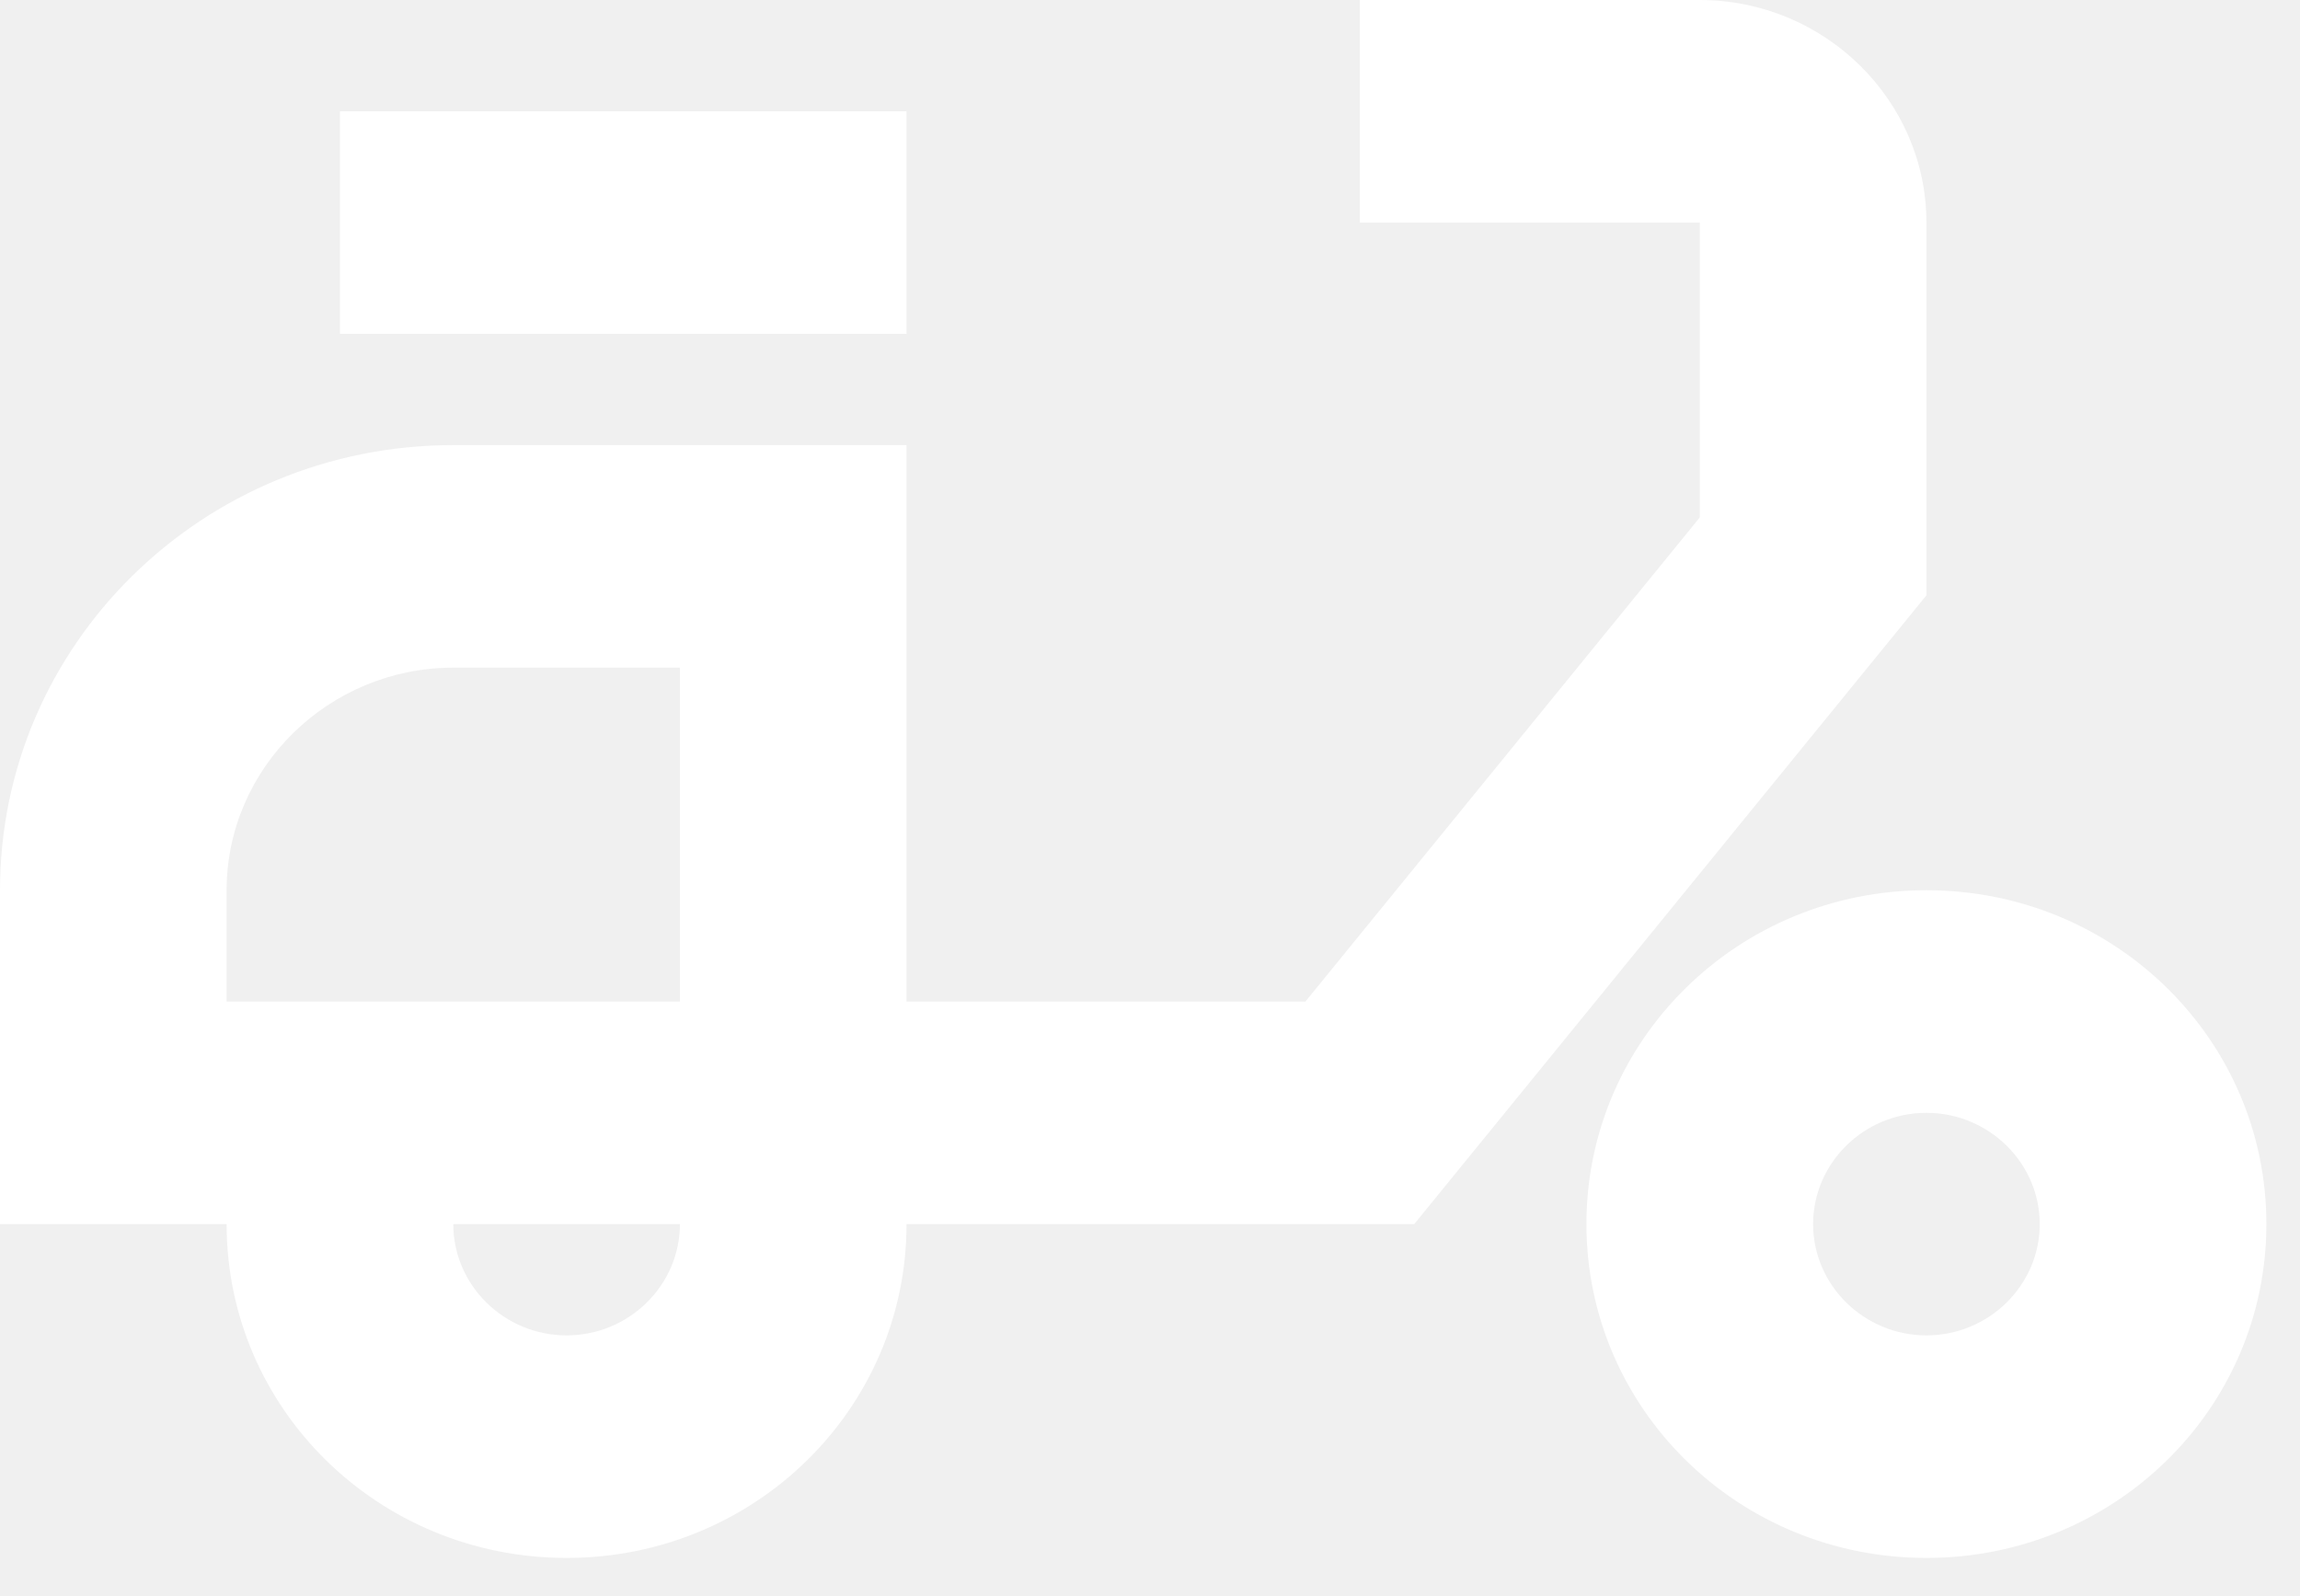
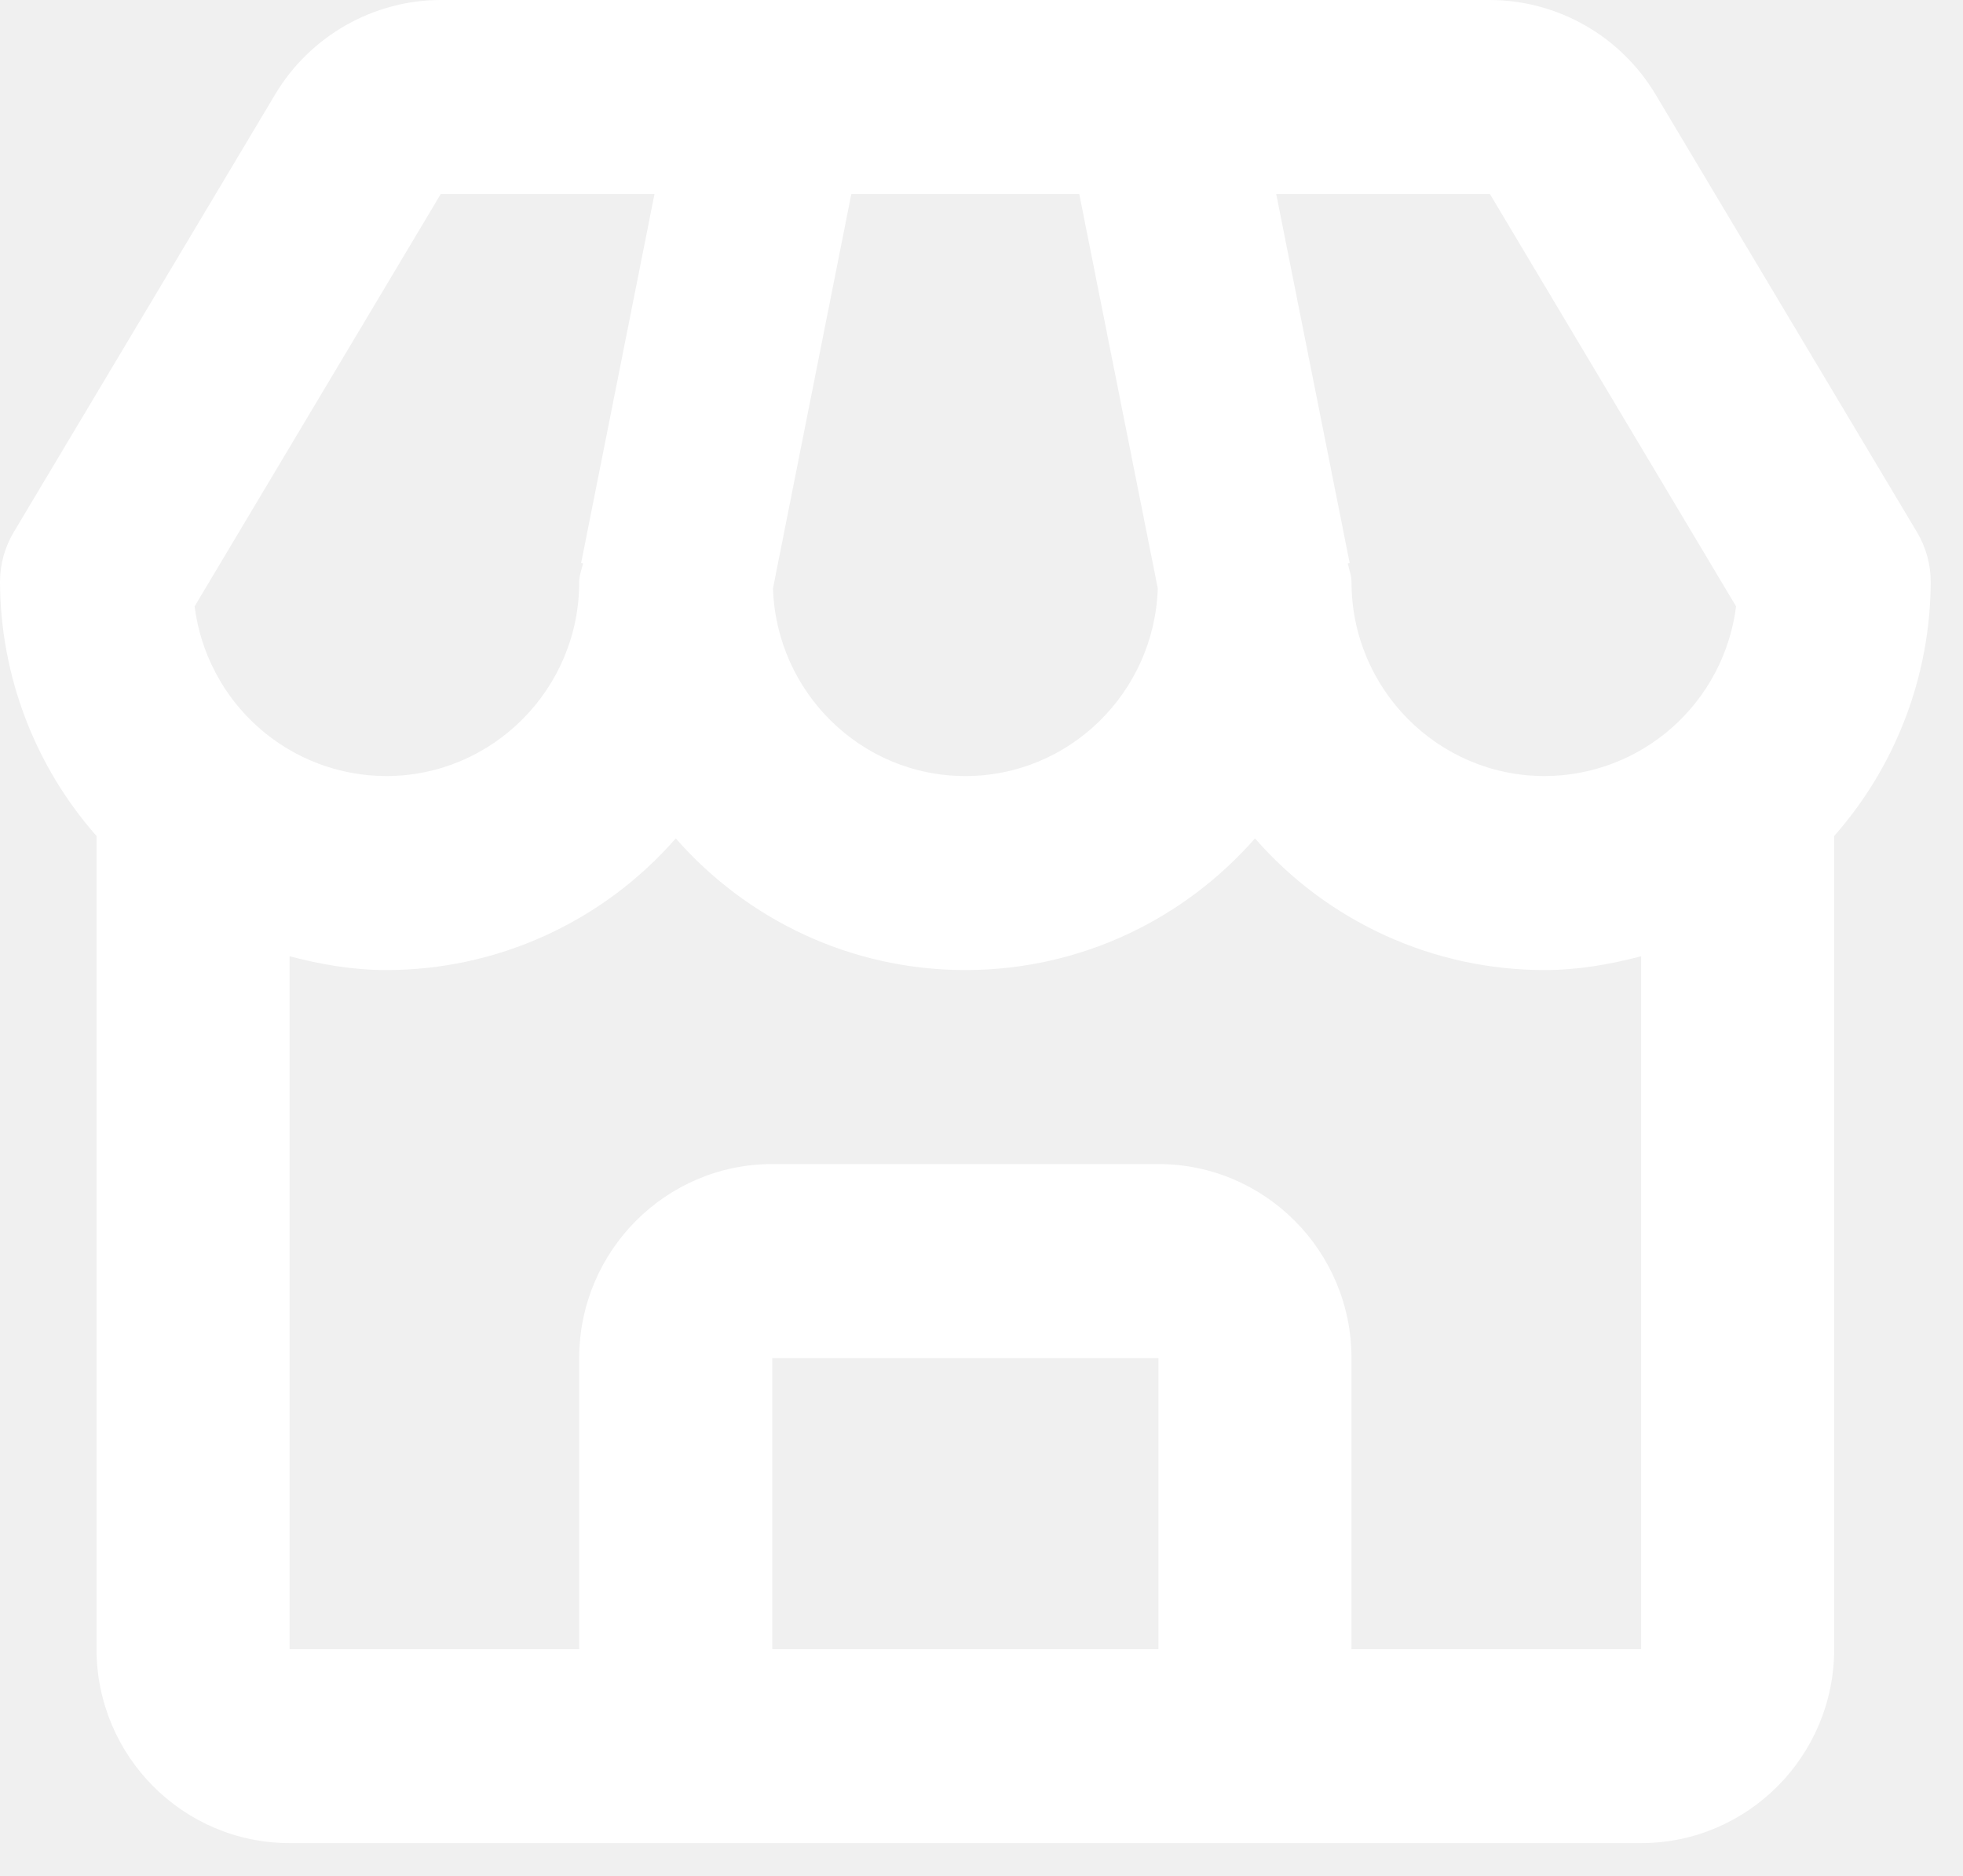
- <svg xmlns="http://www.w3.org/2000/svg" width="49" height="34" viewBox="0 0 49 34" fill="none">
-   <path d="M41.041 4.742C41.041 2.134 38.868 0 36.213 0H28.97V4.742H36.213V11.025L27.811 21.34H19.313V9.484H9.657C4.321 9.484 0 13.729 0 18.968V26.082H4.828C4.828 30.018 8.063 33.195 12.071 33.195C16.078 33.195 19.313 30.018 19.313 26.082H30.129L41.041 12.685V4.742ZM4.828 21.34V18.968C4.828 16.36 7.001 14.226 9.657 14.226H14.485V21.34H4.828ZM12.071 28.453C10.743 28.453 9.657 27.386 9.657 26.082H14.485C14.485 27.386 13.399 28.453 12.071 28.453Z" fill="white" />
-   <path d="M7.243 2.371H19.313V7.113H7.243V2.371ZM41.041 18.968C37.033 18.968 33.798 22.146 33.798 26.082C33.798 30.018 37.033 33.195 41.041 33.195C45.049 33.195 48.284 30.018 48.284 26.082C48.284 22.146 45.049 18.968 41.041 18.968ZM41.041 28.453C39.713 28.453 38.627 27.386 38.627 26.082C38.627 24.778 39.713 23.711 41.041 23.711C42.369 23.711 43.455 24.778 43.455 26.082C43.455 27.386 42.369 28.453 41.041 28.453Z" fill="white" />
+ <svg xmlns="http://www.w3.org/2000/svg" width="45" height="43" viewBox="0 0 45 43" fill="none">
+   <path d="M37.949 2.159C37.554 1.502 36.998 0.958 36.334 0.58C35.669 0.202 34.919 0.002 34.155 0H10.104C8.56 0 7.106 0.827 6.311 2.159L0.316 12.196C0.109 12.542 -0 12.938 1.2784e-06 13.341C0.009 15.488 0.796 17.557 2.213 19.163V37.801C2.213 40.254 4.198 42.248 6.639 42.248H37.621C40.062 42.248 42.047 40.254 42.047 37.801V19.163C43.464 17.557 44.251 15.488 44.26 13.341C44.26 12.938 44.151 12.542 43.944 12.196L37.949 2.159ZM39.798 13.9C39.662 14.973 39.141 15.96 38.333 16.676C37.525 17.392 36.485 17.787 35.408 17.789C32.967 17.789 30.982 15.794 30.982 13.341C30.982 13.19 30.927 13.057 30.896 12.915L30.94 12.906L29.256 4.447H34.155L39.798 13.9ZM19.516 4.447H24.741L26.541 13.486C26.463 15.87 24.52 17.789 22.13 17.789C19.74 17.789 17.797 15.87 17.72 13.486L19.516 4.447ZM10.104 4.447H15.004L13.322 12.906L13.367 12.915C13.333 13.057 13.278 13.19 13.278 13.341C13.278 15.794 11.293 17.789 8.852 17.789C7.775 17.787 6.735 17.392 5.927 16.676C5.119 15.96 4.598 14.973 4.461 13.9L10.104 4.447ZM17.704 37.801V31.13H26.556V37.801H17.704ZM30.982 37.801V31.13C30.982 28.678 28.997 26.683 26.556 26.683H17.704C15.263 26.683 13.278 28.678 13.278 31.13V37.801H6.639V21.92C7.349 22.105 8.082 22.236 8.852 22.236C10.109 22.236 11.351 21.968 12.496 21.447C13.641 20.927 14.662 20.167 15.491 19.218C17.113 21.069 19.49 22.236 22.13 22.236C24.77 22.236 27.147 21.069 28.769 19.218C29.598 20.167 30.619 20.927 31.764 21.447C32.909 21.968 34.151 22.236 35.408 22.236C36.178 22.236 36.911 22.105 37.621 21.92V37.801H30.982Z" fill="white" />
</svg>
